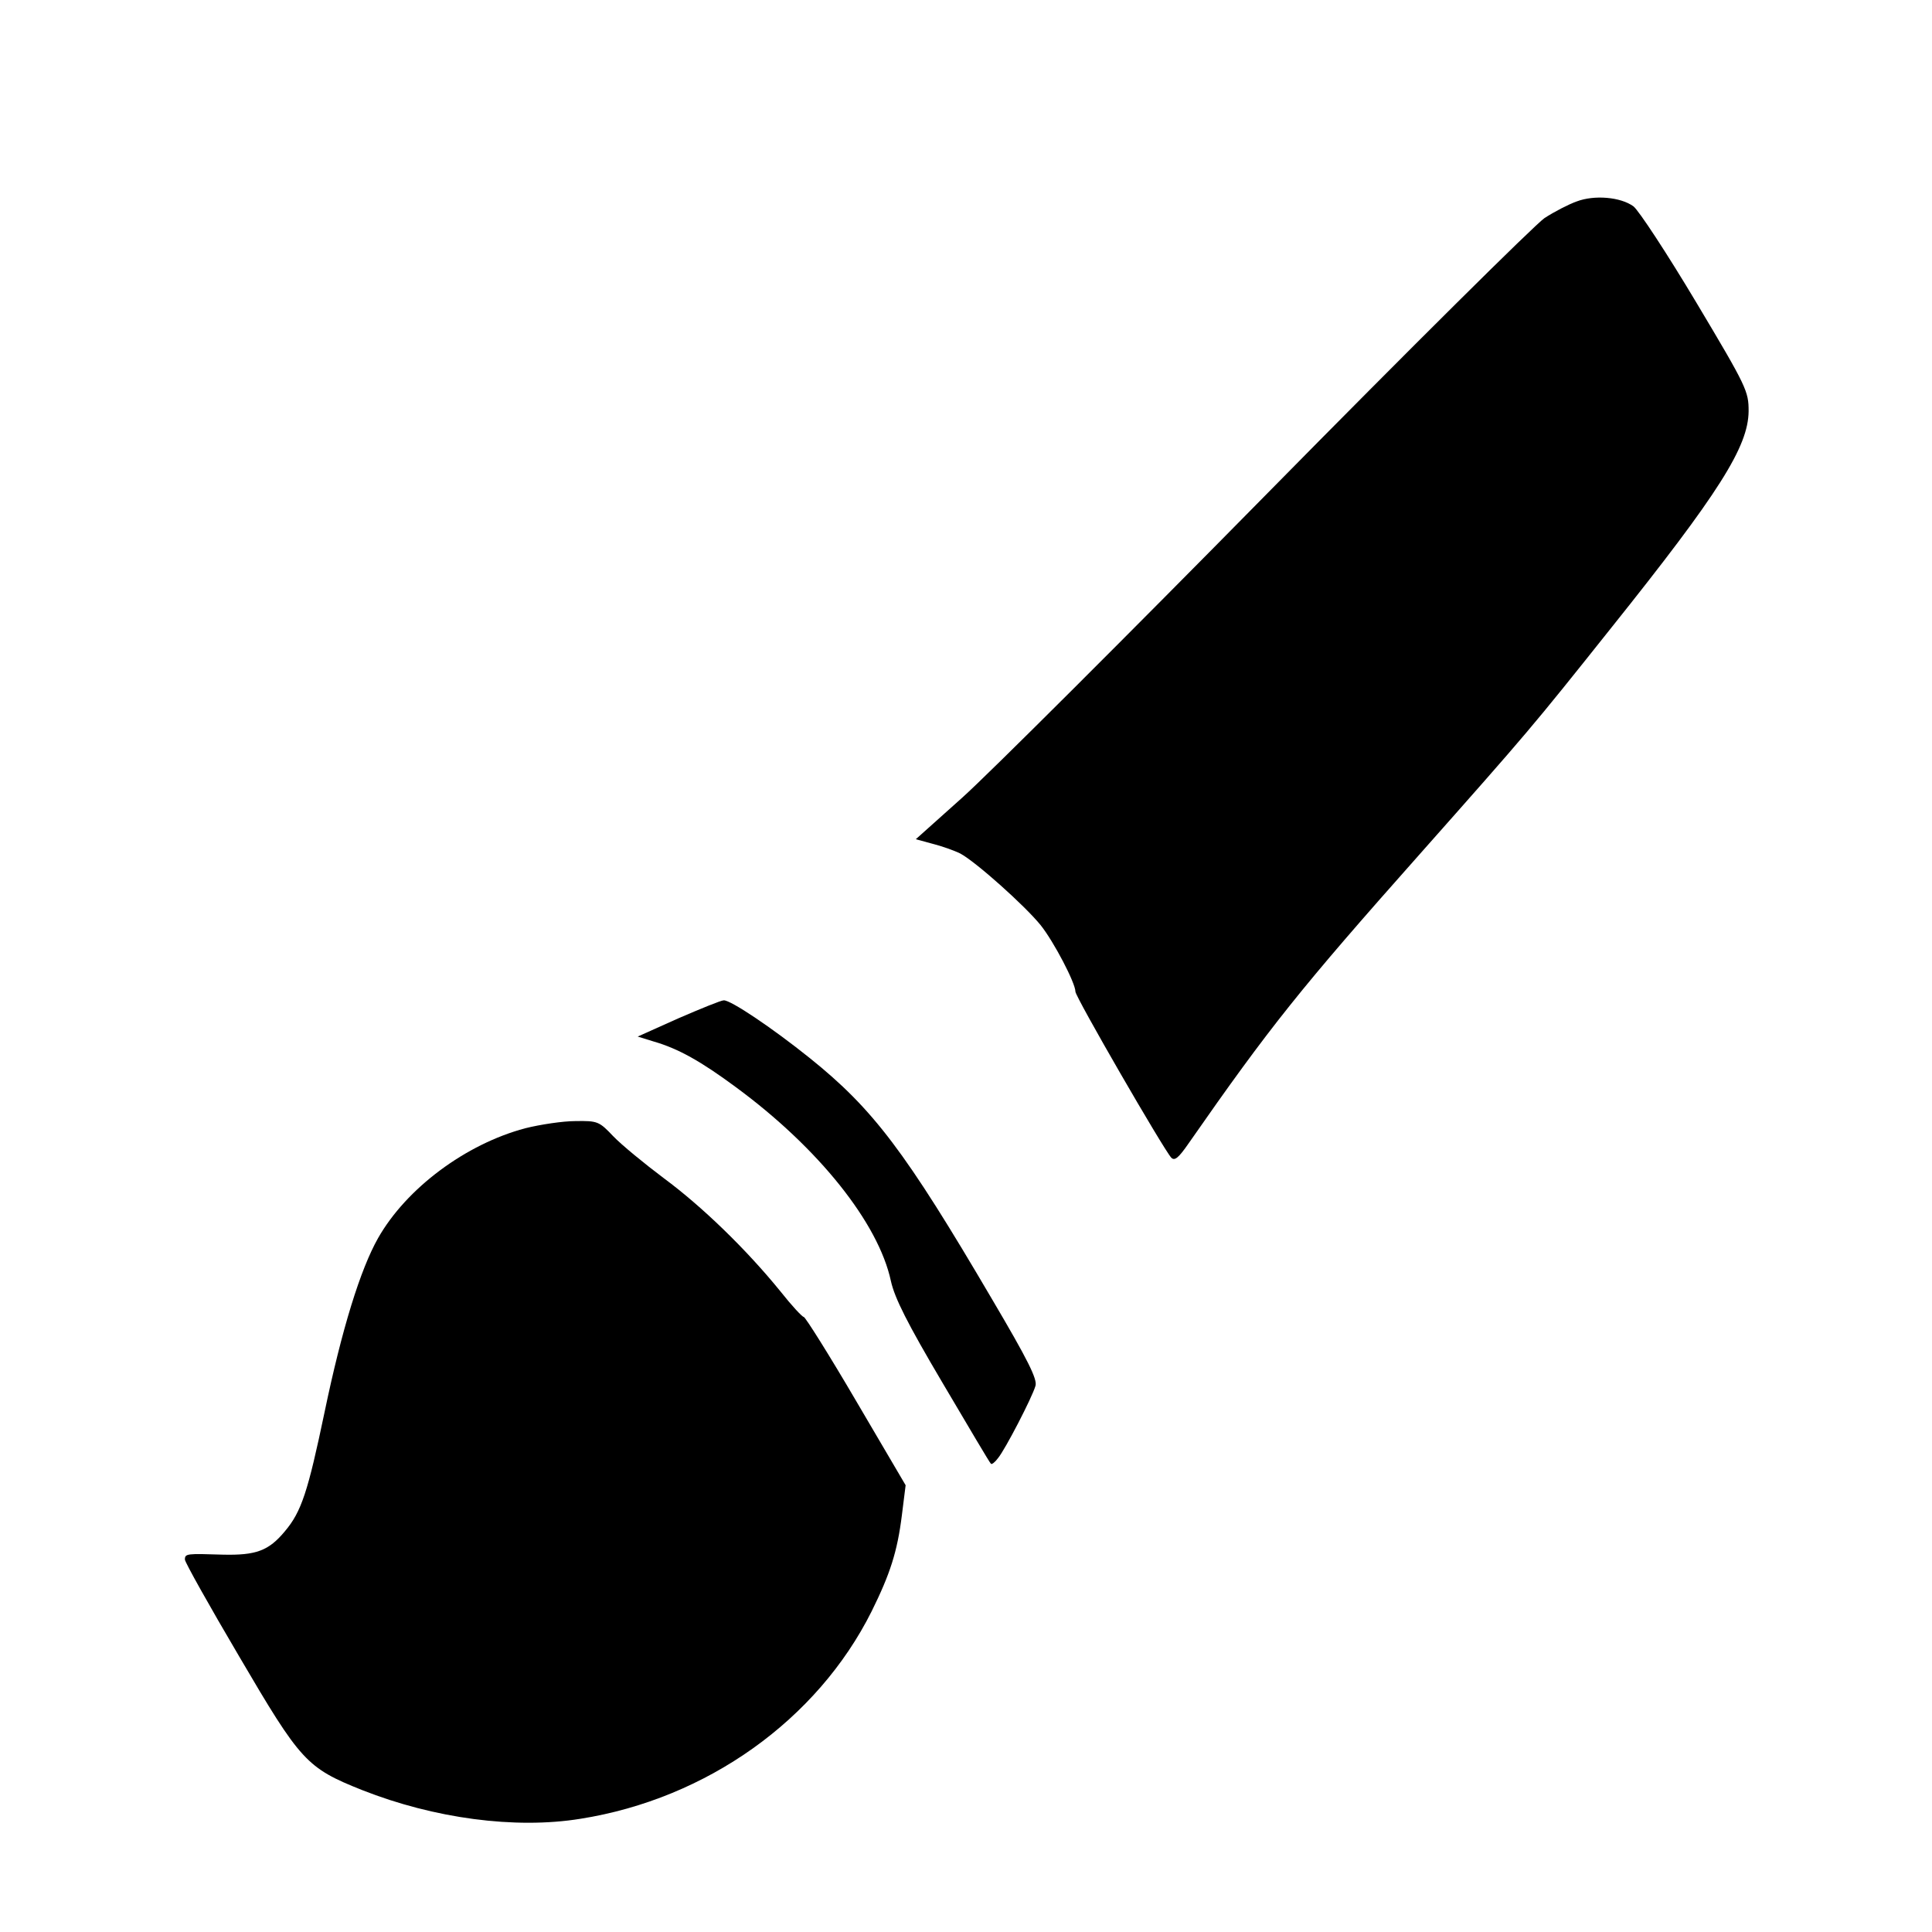
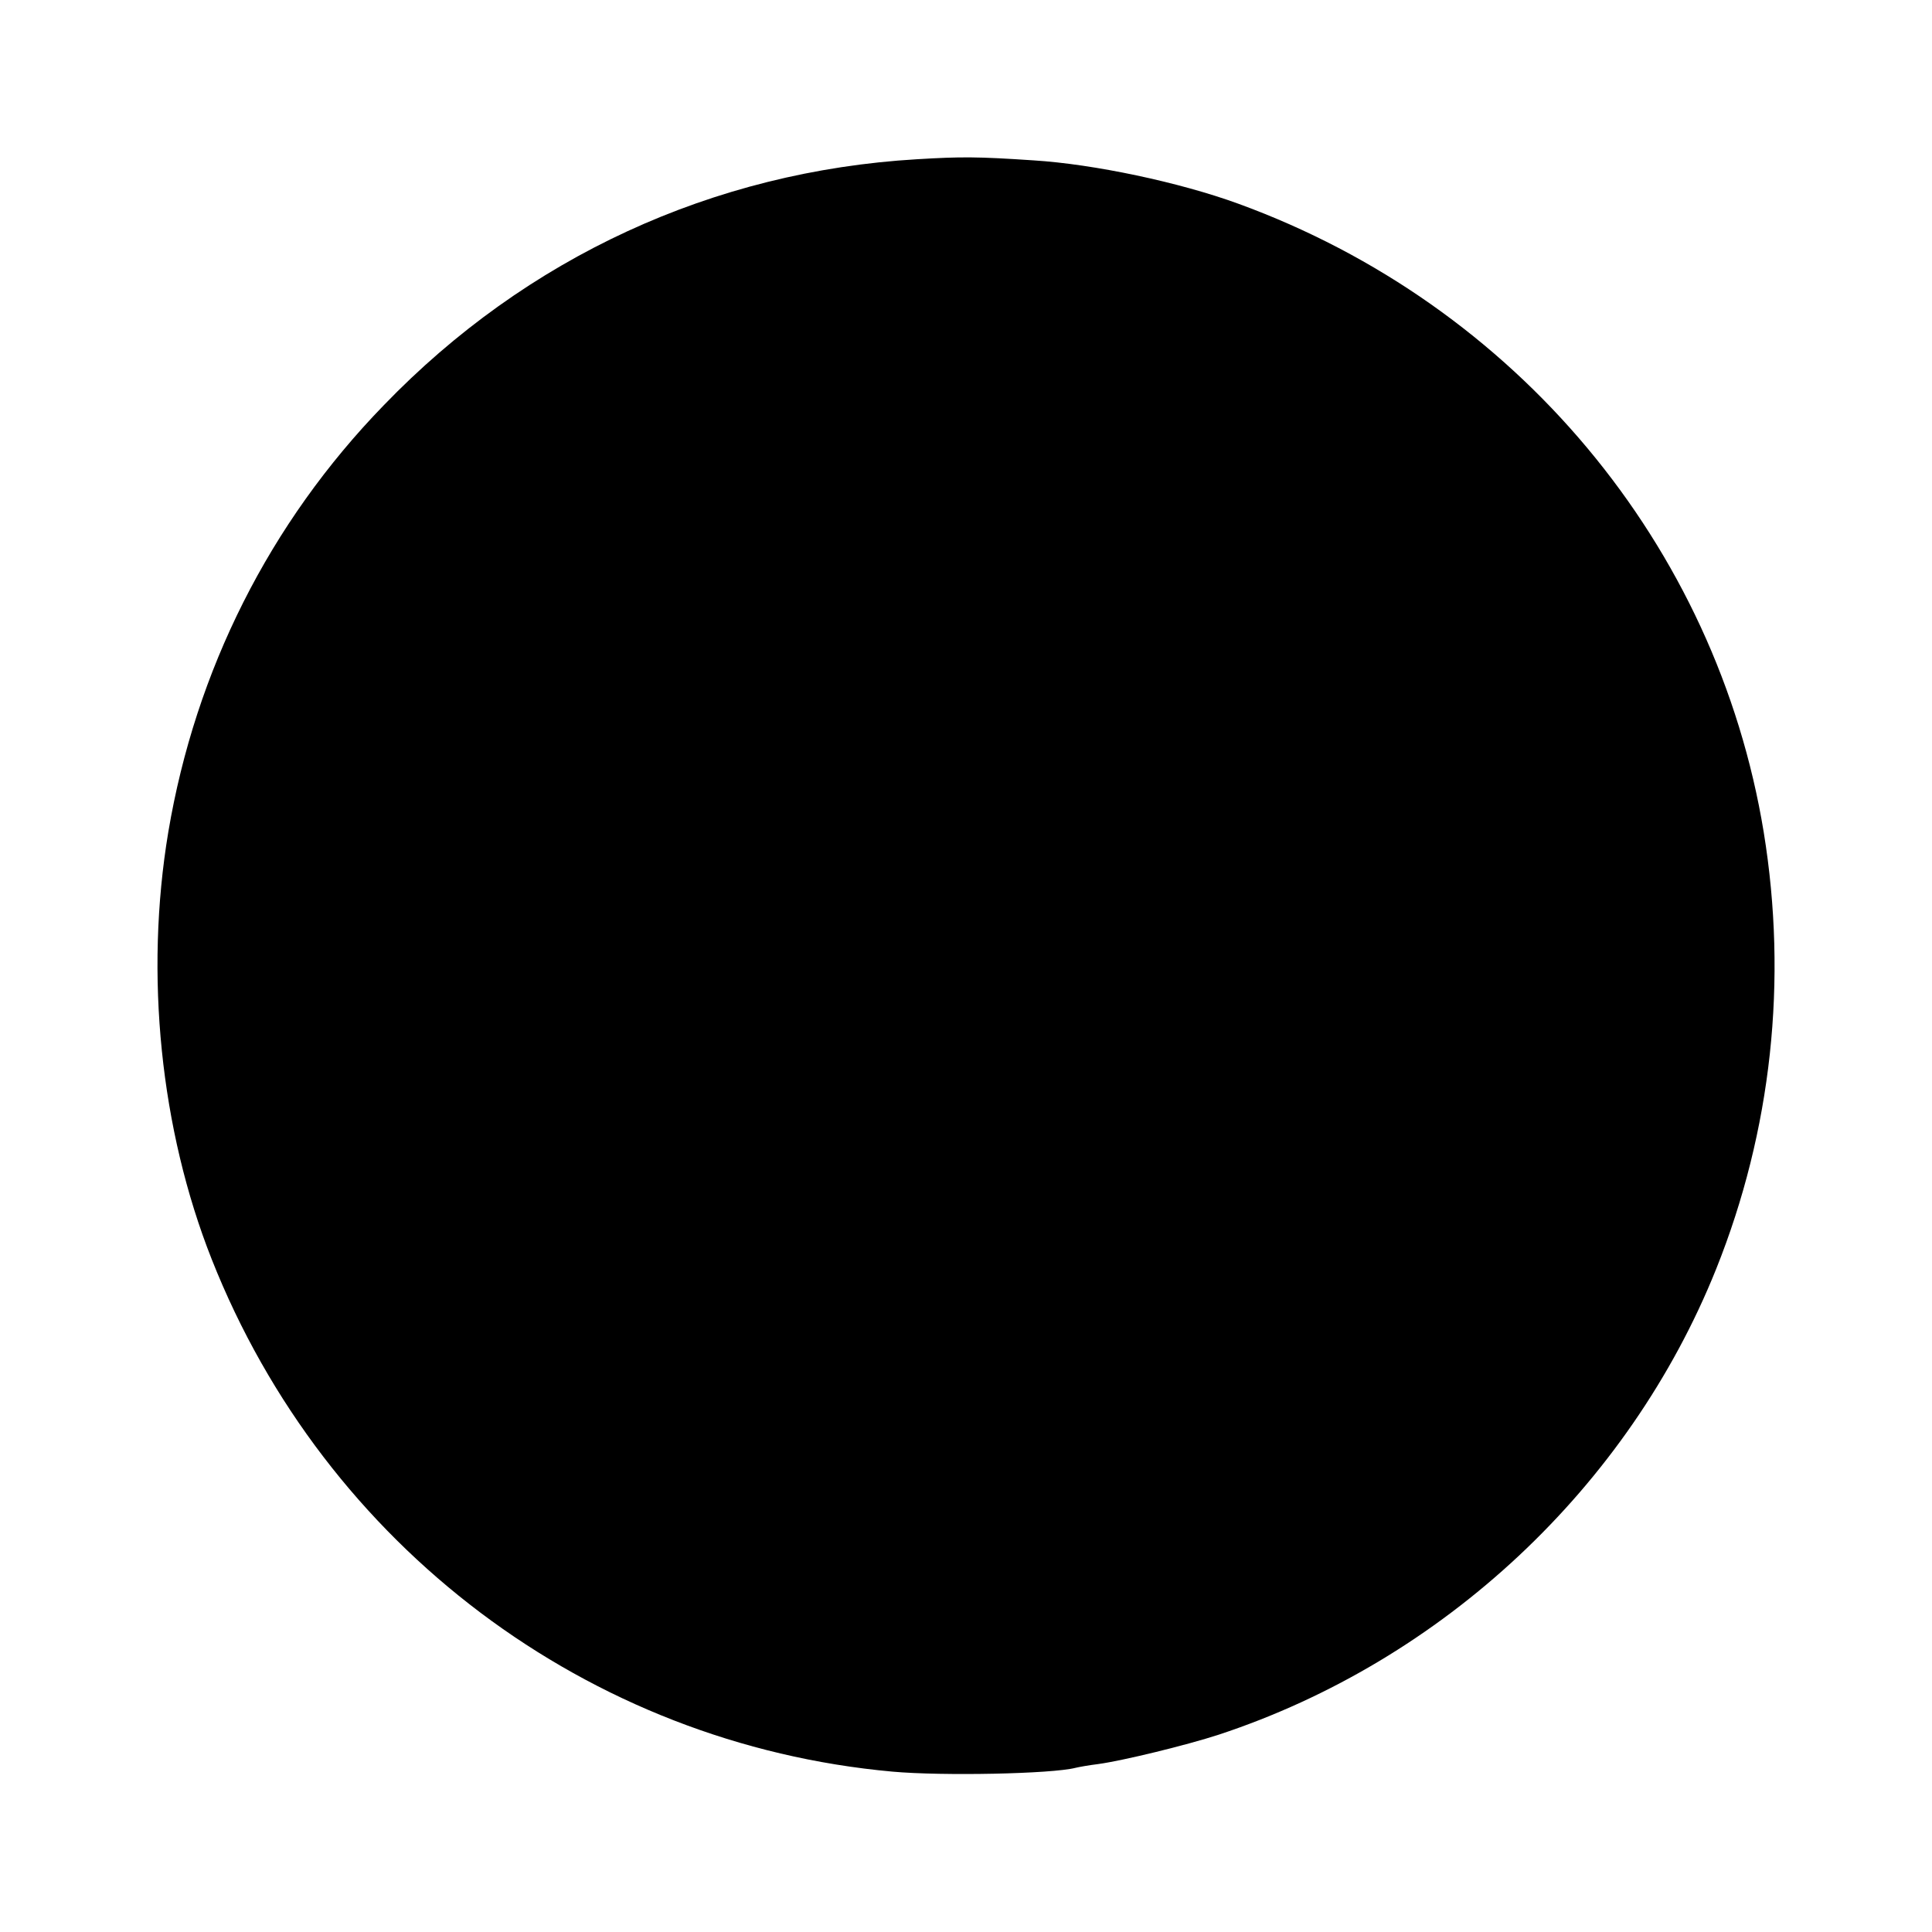
<svg xmlns="http://www.w3.org/2000/svg" version="1.0" width="512pt" height="512pt" viewBox="0 0 512 512" preserveAspectRatio="xMidYMid meet">
  <g transform="translate(0,512) scale(0.1,-0.1)" fill="#000000" stroke="none">
-     <path d="M4178 4586 c-20 -7 -59 -27 -85 -44 -26 -18 -356 -345 -733 -728 -377 -383 -741 -746 -809 -807 l-124 -111 44 -12 c24 -6 58 -18 74 -26 41 -22 171 -138 213 -190 35 -44 92 -153 92 -176 0 -14 233 -417 254 -440 9 -9 19 -1 46 38 216 310 296 410 613 767 288 325 295 333 506 598 287 359 364 481 365 575 0 53 -4 63 -139 289 -77 129 -152 243 -166 254 -34 25 -104 31 -151 13z" />
-     <path d="M1797 2421 l-107 -48 42 -13 c66 -19 126 -53 218 -121 219 -161 378 -360 411 -514 10 -45 43 -111 137 -270 68 -115 125 -212 128 -214 2 -3 11 4 19 15 19 23 90 160 99 191 6 17 -20 69 -115 230 -230 392 -315 504 -483 639 -101 81 -210 154 -228 153 -7 0 -61 -22 -121 -48z" />
-     <path d="M1392 2130 c-158 -42 -315 -159 -390 -291 -47 -83 -96 -241 -142 -462 -44 -210 -61 -263 -105 -315 -43 -52 -77 -64 -164 -62 -96 3 -101 3 -101 -13 0 -7 65 -123 144 -257 163 -278 178 -295 326 -354 190 -75 405 -104 578 -76 335 53 628 262 772 550 49 99 68 158 80 254 l10 80 -131 223 c-72 123 -135 223 -139 223 -4 0 -32 30 -62 68 -91 112 -208 225 -308 299 -52 39 -113 89 -135 112 -37 39 -41 41 -100 40 -33 0 -93 -9 -133 -19z" />
+     <path d="M2430 4698 c-541 -32 -1035 -260 -1413 -652 -303 -312 -499 -703 -571 -1131 -63 -378 -21 -788 115 -1132 301 -761 998 -1285 1804 -1358 134 -12 422 -6 485 10 8 2 35 7 60 10 66 9 234 50 320 78 594 196 1086 656 1318 1234 147 367 190 765 126 1158 -125 761 -657 1397 -1392 1665 -156 57 -383 105 -543 115 -149 10 -192 10 -309 3z" />
  </g>
</svg>
